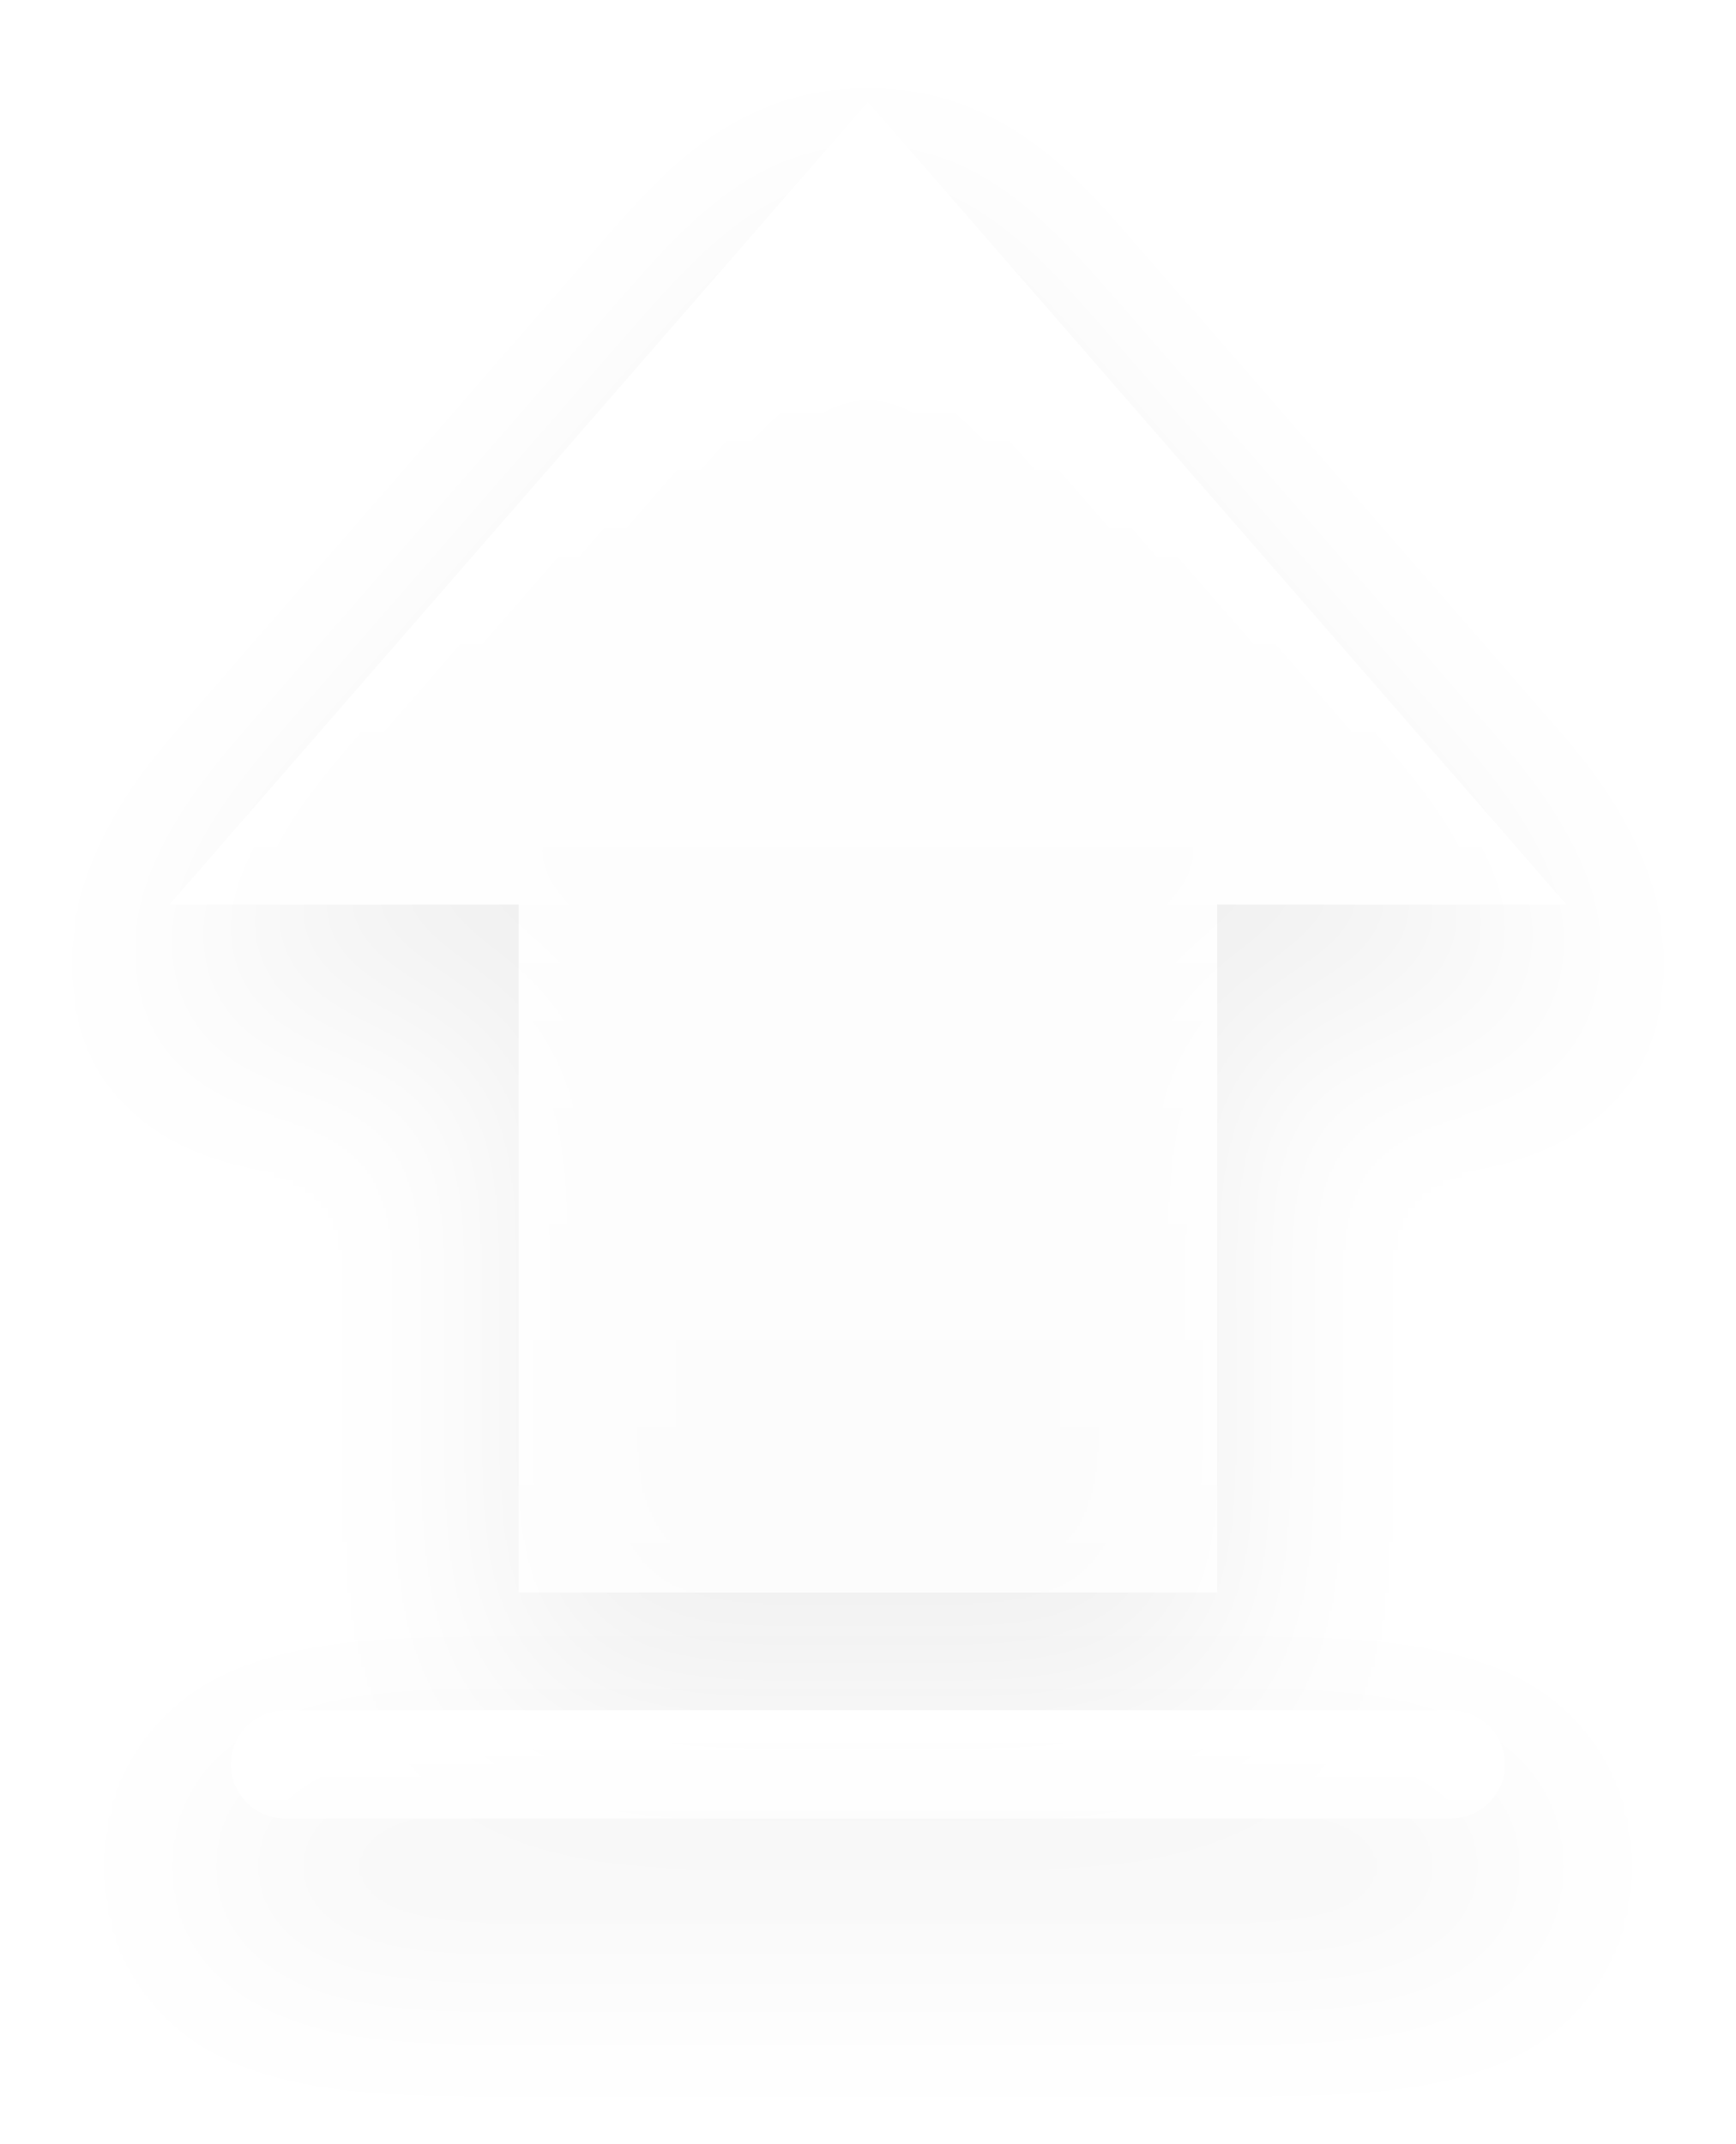
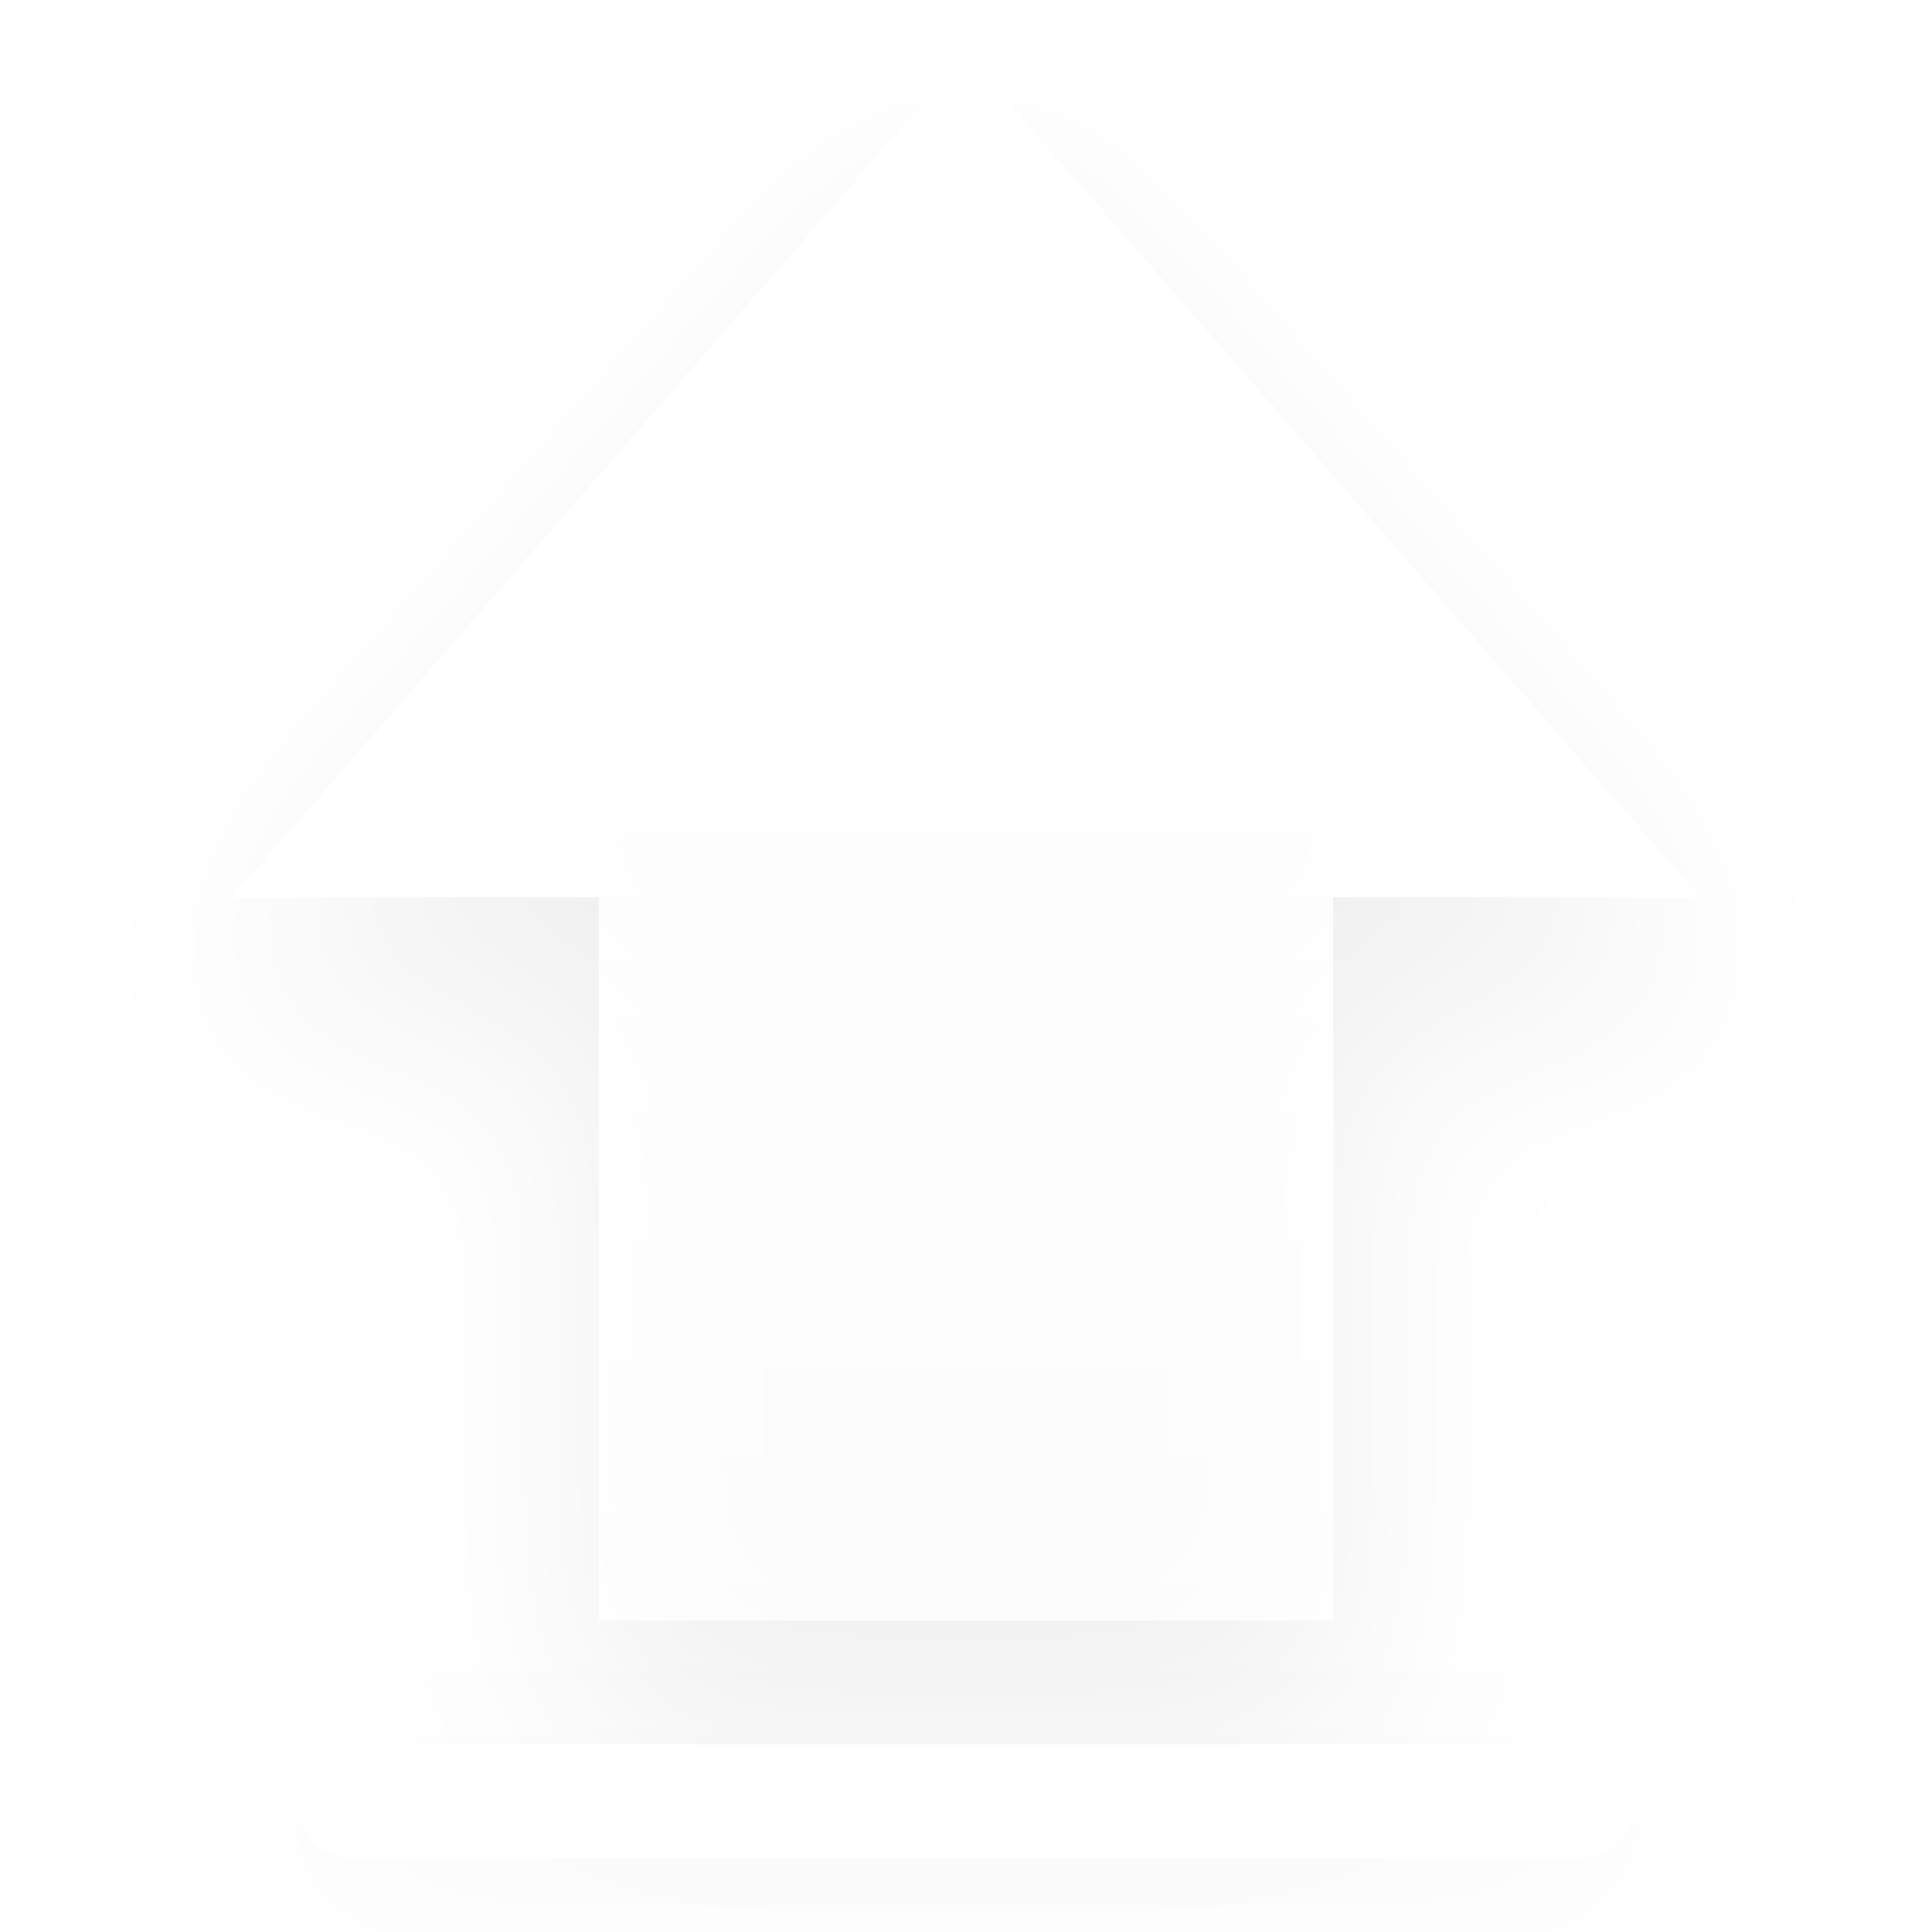
- <svg xmlns="http://www.w3.org/2000/svg" xmlns:xlink="http://www.w3.org/1999/xlink" width="34px" height="42px" viewBox="0 0 34 42" version="1.1">
+ <svg xmlns="http://www.w3.org/2000/svg" xmlns:xlink="http://www.w3.org/1999/xlink" width="36px" height="36px" viewBox="0 0 36 36" version="1.1">
  <defs>
    <linearGradient x1="50%" y1="0%" x2="50%" y2="100%" id="linearGradient-1">
      <stop stop-color="#FFFFFF" offset="0%" />
      <stop stop-color="#FFFFFF" stop-opacity="0.8" offset="100%" />
    </linearGradient>
    <path d="M18,0.998 L31.683,16.72 L24.841,16.719 L24.842,30.196 L11.158,30.196 L11.158,16.719 L4.317,16.72 L18,0.998 Z" id="path-2" />
    <filter x="-25.6%" y="-17.1%" width="151.2%" height="147.9%" filterUnits="objectBoundingBox" id="filter-3">
      <feOffset dx="0" dy="2" in="SourceAlpha" result="shadowOffsetOuter1" />
      <feGaussianBlur stdDeviation="2" in="shadowOffsetOuter1" result="shadowBlurOuter1" />
      <feColorMatrix values="0 0 0 0 0   0 0 0 0 0   0 0 0 0 0  0 0 0 0.06 0" type="matrix" in="shadowBlurOuter1" />
    </filter>
    <linearGradient x1="50%" y1="0%" x2="50%" y2="100%" id="linearGradient-4">
      <stop stop-color="#FFFFFF" offset="0%" />
      <stop stop-color="#FFFFFF" stop-opacity="0.8" offset="100%" />
    </linearGradient>
    <path d="M29.403,32.504 C29.997,32.504 30.48,32.979 30.48,33.565 C30.48,34.109 30.064,34.557 29.528,34.619 L29.403,34.626 L6.597,34.626 C6.003,34.626 5.52,34.151 5.52,33.565 C5.52,33.021 5.936,32.573 6.472,32.512 L6.597,32.504 L29.403,32.504 Z" id="path-5" />
    <filter x="-28.0%" y="-235.7%" width="156.1%" height="760.0%" filterUnits="objectBoundingBox" id="filter-6">
      <feOffset dx="0" dy="2" in="SourceAlpha" result="shadowOffsetOuter1" />
      <feGaussianBlur stdDeviation="2" in="shadowOffsetOuter1" result="shadowBlurOuter1" />
      <feColorMatrix values="0 0 0 0 0   0 0 0 0 0   0 0 0 0 0  0 0 0 0.06 0" type="matrix" in="shadowBlurOuter1" />
    </filter>
  </defs>
  <g id="终版" stroke="none" stroke-width="1" fill="none" fill-rule="evenodd">
-     <g id="首页" transform="translate(-1793, -247)">
-       <g id="1备份-13" transform="translate(1503, 186)">
-         <g id="icon/代码项目" transform="translate(269, 42)">
-           <g id="编组-22备份-2" transform="translate(20, 20)">
-             <g id="上线设备数">
-               <g id="形状结合备份-4" transform="translate(18, 15.59715) rotate(-360) translate(-18, -15.59715) ">
-                 <use fill="black" fill-opacity="1" filter="url(#filter-3)" xlink:href="#path-2" />
-                 <use fill="url(#linearGradient-1)" fill-rule="evenodd" xlink:href="#path-2" />
-               </g>
-               <rect id="矩形" fill="#D8D8D8" opacity="0" x="0" y="0" width="36" height="36" />
-               <g id="直线-7备份-3">
-                 <use fill="black" fill-opacity="1" filter="url(#filter-6)" xlink:href="#path-5" />
-                 <use fill="url(#linearGradient-4)" fill-rule="evenodd" xlink:href="#path-5" />
-               </g>
-             </g>
-           </g>
-         </g>
+     <g id="上线设备数">
+       <g id="形状结合备份-4" transform="translate(18, 15.59715) rotate(-360) translate(-18, -15.59715) ">
+         <use fill="black" fill-opacity="1" filter="url(#filter-3)" xlink:href="#path-2" />
+         <use fill="url(#linearGradient-1)" fill-rule="evenodd" xlink:href="#path-2" />
+       </g>
+       <rect id="矩形" fill="#D8D8D8" opacity="0" x="0" y="0" width="36" height="36" />
+       <g id="直线-7备份-3">
+         <use fill="black" fill-opacity="1" filter="url(#filter-6)" xlink:href="#path-5" />
+         <use fill="url(#linearGradient-4)" fill-rule="evenodd" xlink:href="#path-5" />
      </g>
    </g>
  </g>
</svg>
